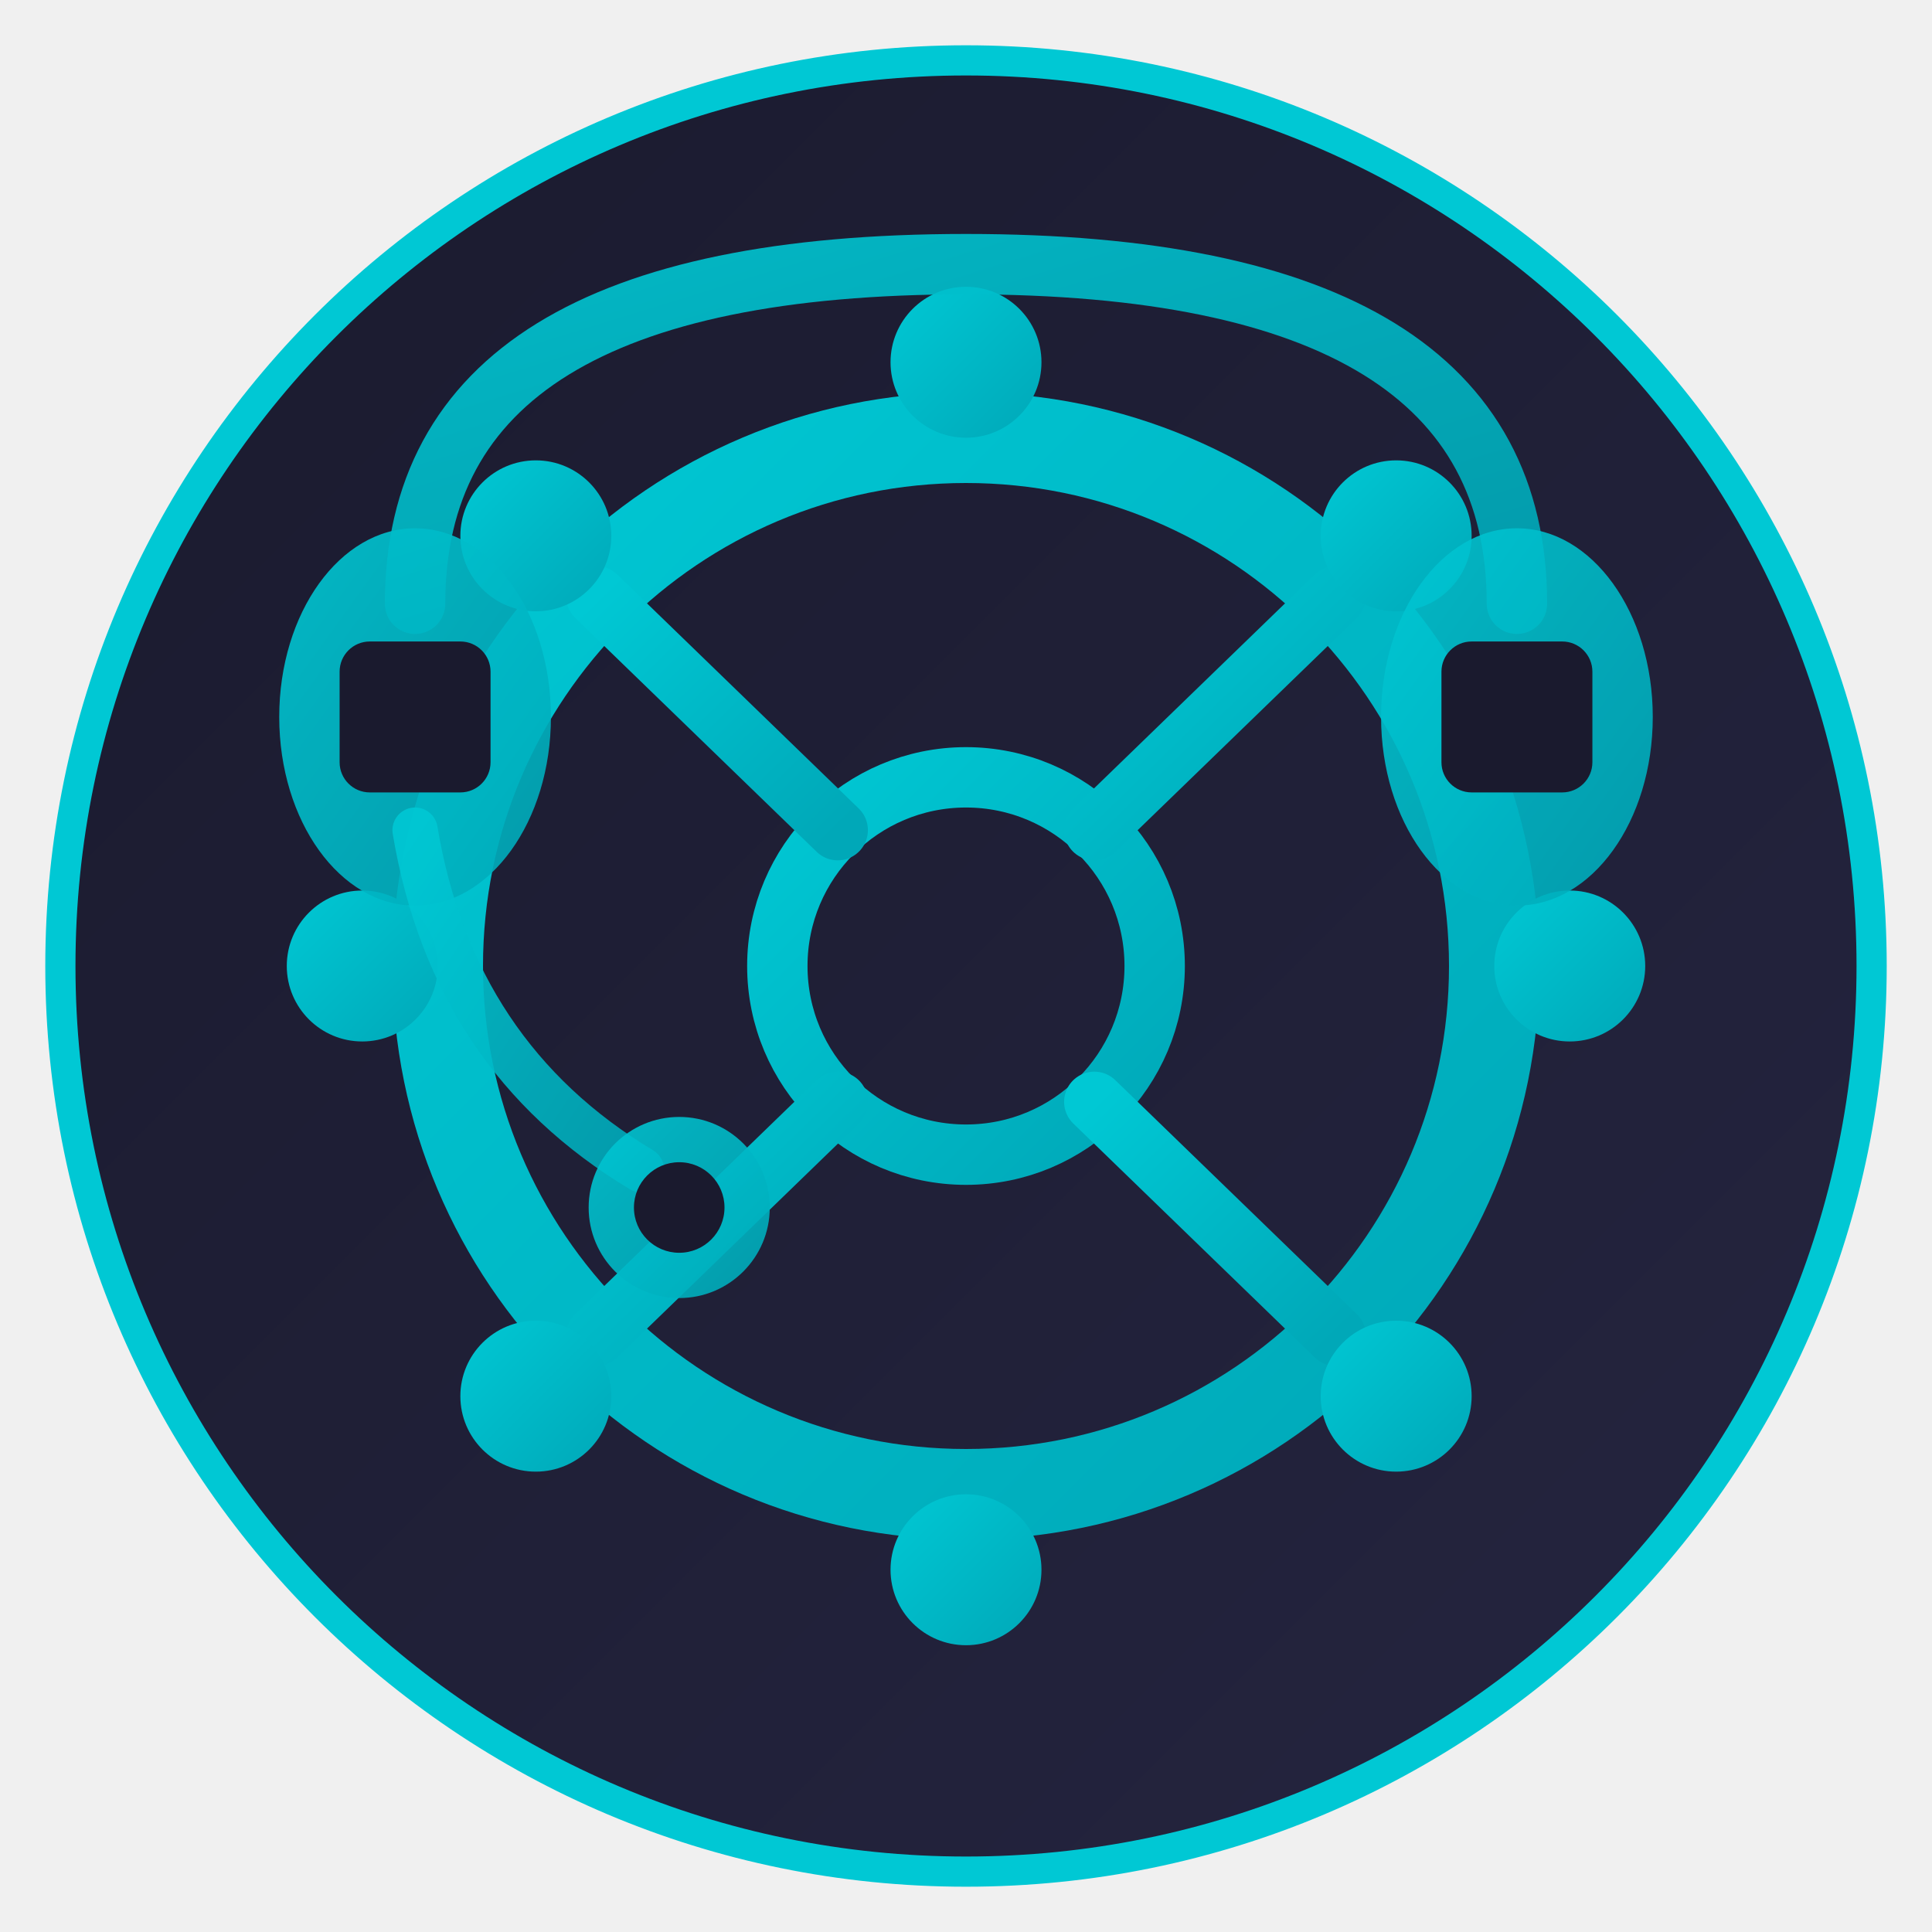
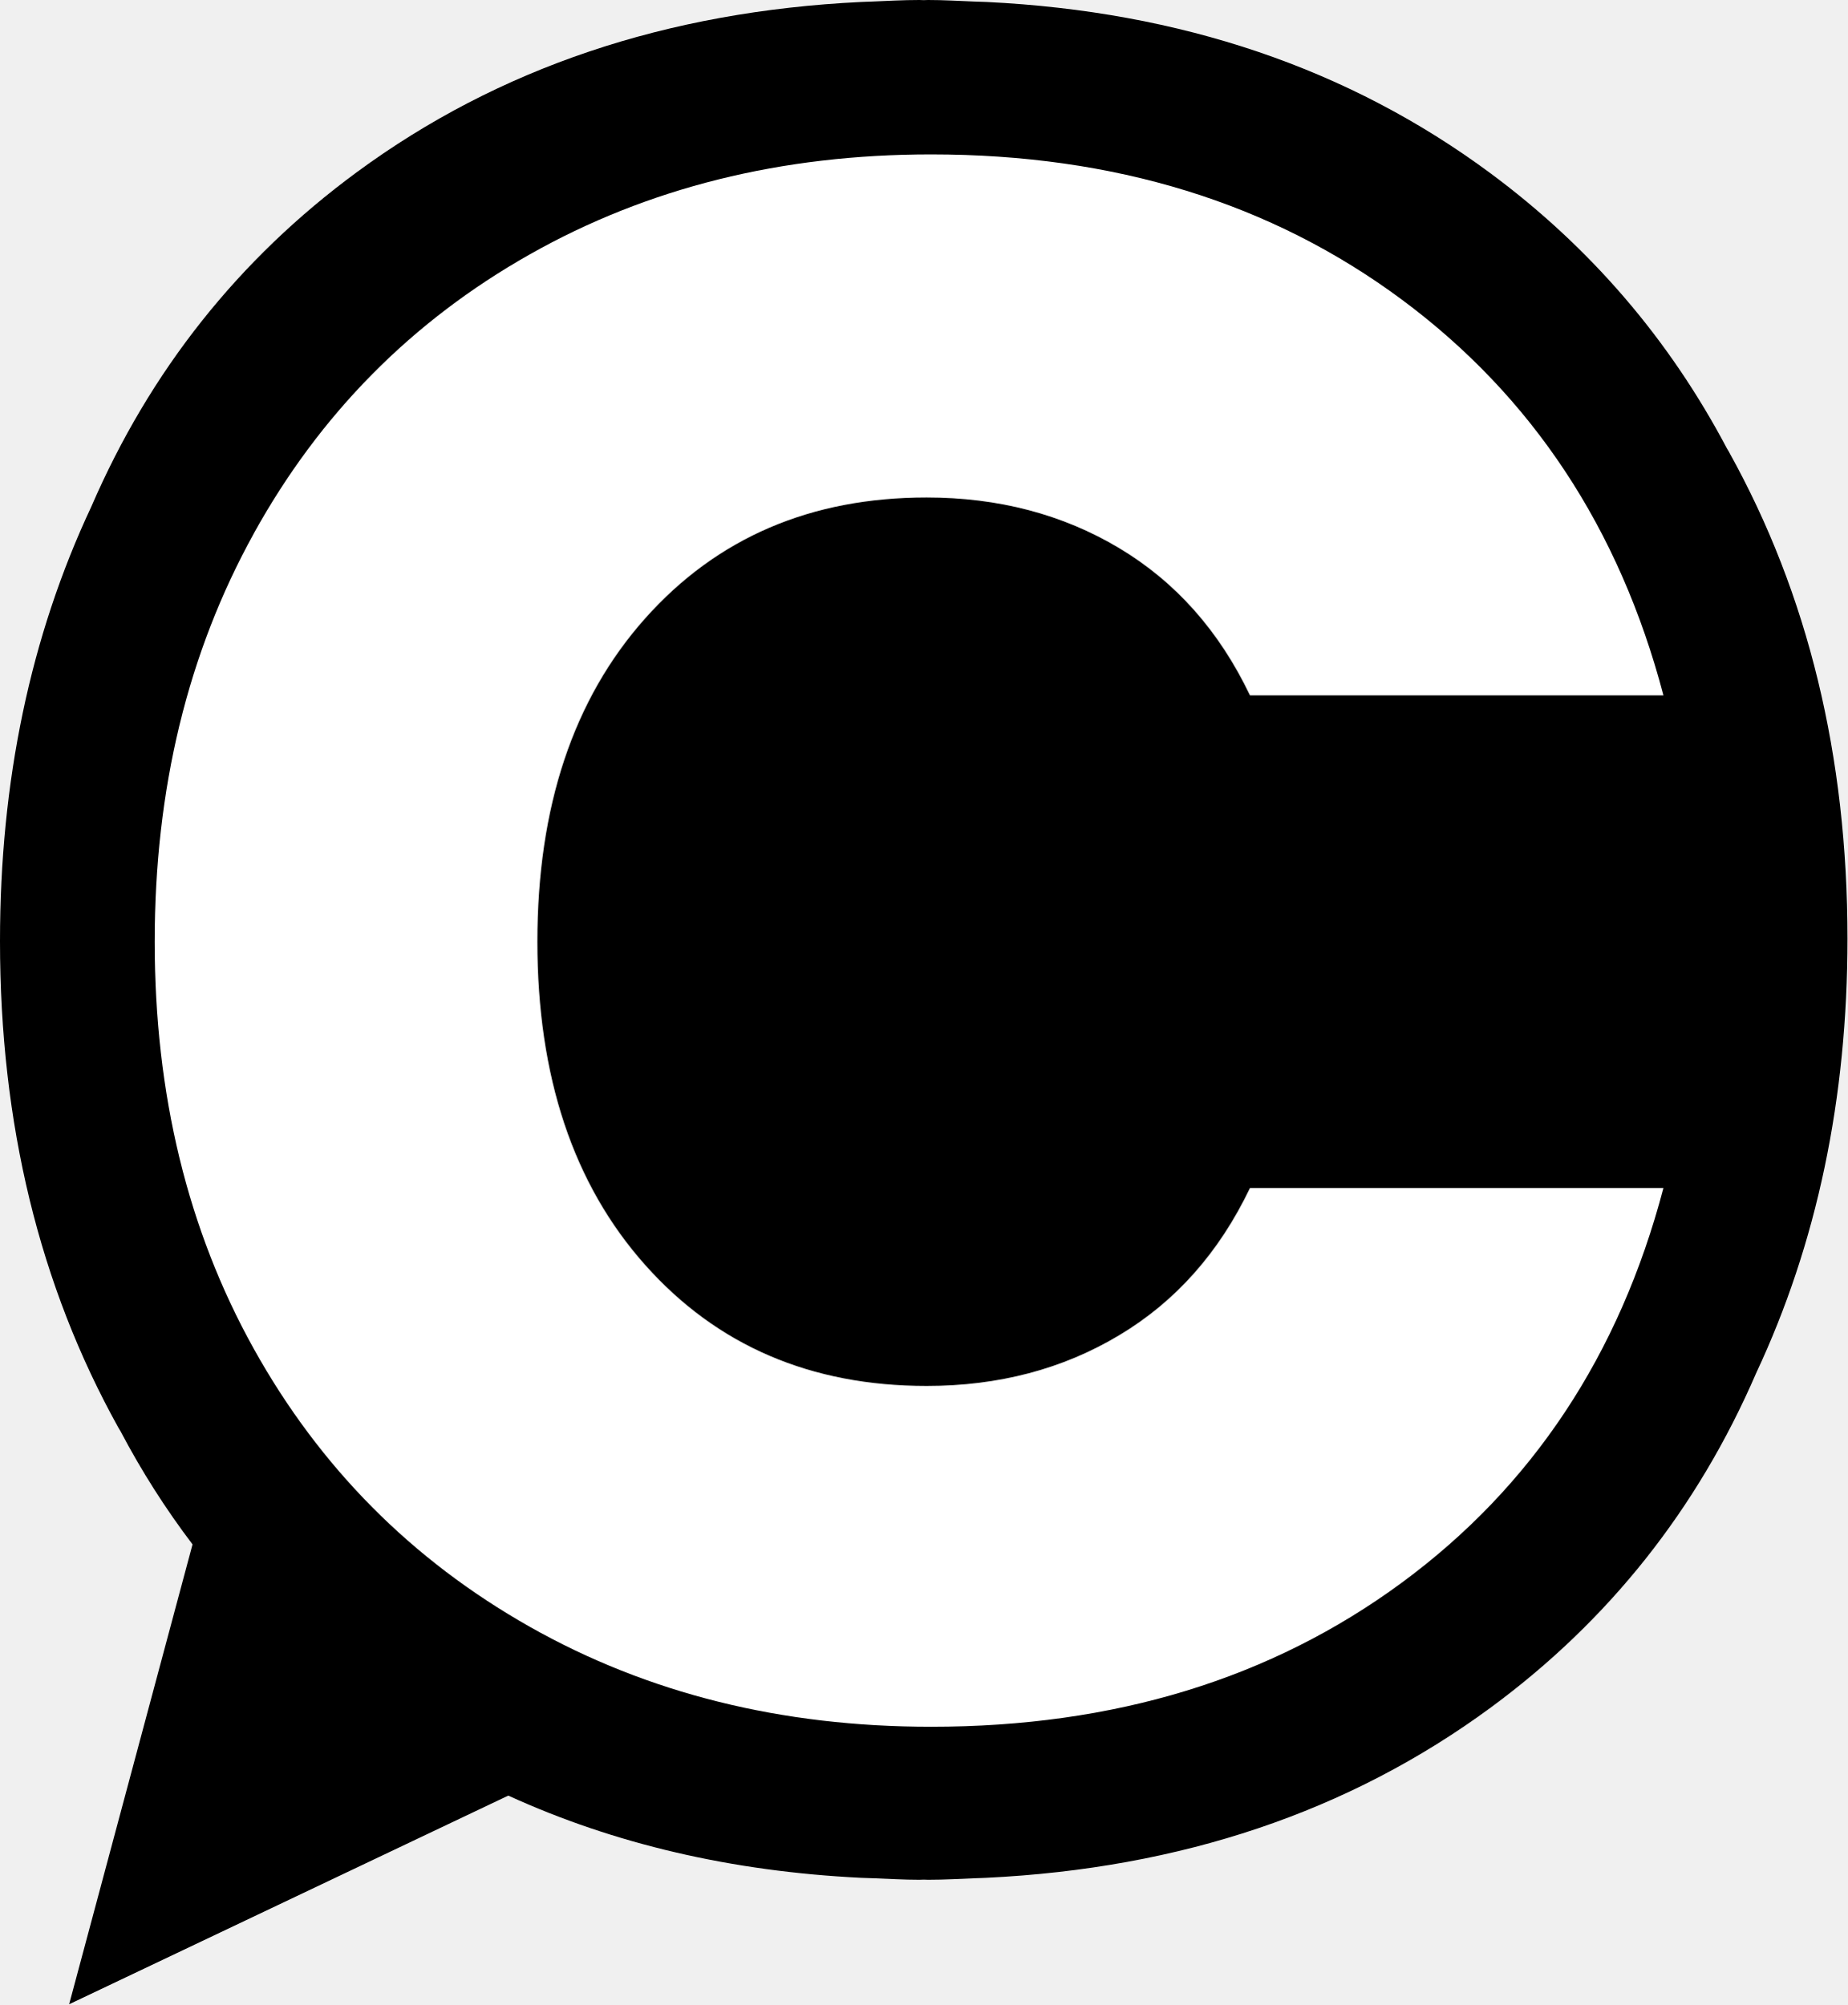
- <svg xmlns="http://www.w3.org/2000/svg" viewBox="0 0 256 256" width="256" height="256">
+ <svg xmlns="http://www.w3.org/2000/svg" id="Layer_1" data-name="Layer 1" viewBox="0 0 253.92 275.48">
  <defs>
-     <linearGradient id="bgGrad" x1="0%" y1="0%" x2="100%" y2="100%">
-       <stop offset="0%" style="stop-color:#1a1a2e" />
-       <stop offset="100%" style="stop-color:#252540" />
-     </linearGradient>
-     <linearGradient id="tealGrad" x1="0%" y1="0%" x2="100%" y2="100%">
-       <stop offset="0%" style="stop-color:#00C8D4" />
-       <stop offset="100%" style="stop-color:#00A8B8" />
-     </linearGradient>
+     <style>
+       .cls-1 {
+         fill: #fff;
+       }
+     </style>
  </defs>
-   <circle cx="128" cy="128" r="120" fill="url(#bgGrad)" stroke="#00C8D4" stroke-width="4" />
-   <circle cx="128" cy="128" r="70" fill="none" stroke="url(#tealGrad)" stroke-width="12" />
-   <circle cx="128" cy="128" r="25" fill="none" stroke="url(#tealGrad)" stroke-width="8" />
-   <g stroke="url(#tealGrad)" stroke-width="8" stroke-linecap="round">
-     <line x1="128" y1="58" x2="128" y2="103" />
-     <line x1="177" y1="79" x2="145" y2="110" />
-     <line x1="198" y1="128" x2="153" y2="128" />
-     <line x1="177" y1="177" x2="145" y2="146" />
-     <line x1="128" y1="198" x2="128" y2="153" />
-     <line x1="79" y1="177" x2="111" y2="146" />
-     <line x1="58" y1="128" x2="103" y2="128" />
-     <line x1="79" y1="79" x2="111" y2="110" />
-   </g>
-   <g fill="url(#tealGrad)">
-     <circle cx="128" cy="48" r="10" />
-     <circle cx="185" cy="71" r="10" />
-     <circle cx="208" cy="128" r="10" />
-     <circle cx="185" cy="185" r="10" />
-     <circle cx="128" cy="208" r="10" />
-     <circle cx="71" cy="185" r="10" />
-     <circle cx="48" cy="128" r="10" />
-     <circle cx="71" cy="71" r="10" />
-   </g>
-   <ellipse cx="55" cy="95" rx="18" ry="25" fill="url(#tealGrad)" opacity="0.9" />
-   <rect x="45" y="85" width="20" height="20" rx="4" fill="#1a1a2e" />
-   <path d="M 55 80 Q 55 35 128 35 Q 201 35 201 80" fill="none" stroke="url(#tealGrad)" stroke-width="8" stroke-linecap="round" opacity="0.9" />
-   <ellipse cx="201" cy="95" rx="18" ry="25" fill="url(#tealGrad)" opacity="0.9" />
-   <rect x="191" y="85" width="20" height="20" rx="4" fill="#1a1a2e" />
-   <path d="M 55 110 Q 60 140 85 155" fill="none" stroke="url(#tealGrad)" stroke-width="6" stroke-linecap="round" opacity="0.9" />
-   <circle cx="90" cy="160" r="12" fill="url(#tealGrad)" opacity="0.9" />
-   <circle cx="90" cy="160" r="6" fill="#1a1a2e" />
+   <path d="M237.66,62.15c-.1-.18-.21-.34-.31-.52-7.91-14.97-18.7-27.58-32.46-37.79C185.39,9.39,162.27,1.58,135.61.27c-.57-.03-1.16-.03-1.74-.06-2.1-.08-4.17-.21-6.31-.21-.2,0-.4.02-.6.02-.2,0-.4-.02-.6-.02-2.26,0-4.45.13-6.66.22-.45.02-.9.02-1.35.05-26.68,1.3-49.81,9.05-69.32,23.4-16.25,11.96-28.41,27.3-36.49,45.99C4.18,87.47,0,107.37,0,129.37c0,25.06,5.42,47.34,16.26,66.85.1.18.21.34.31.52,2.9,5.5,6.2,10.68,9.89,15.54l-16.96,63.21,60.36-28.68c14.57,6.66,30.72,10.42,48.45,11.3.57.03,1.16.03,1.74.06,2.1.08,4.17.21,6.31.21.2,0,.4-.02.6-.02.2,0,.4.02.6.02,2.26,0,4.45-.13,6.66-.22.45-.02.9-.02,1.35-.05,26.68-1.3,49.81-9.05,69.32-23.4,16.25-11.96,28.41-27.3,36.49-45.99,8.35-17.82,12.54-37.72,12.54-59.71,0-25.06-5.42-47.34-16.26-66.85Z" />
+   <path class="cls-1" d="M34.86,73.36c9.07-16.42,21.71-29.22,37.94-38.39,16.22-9.17,34.61-13.75,55.17-13.75,25.19,0,46.75,6.65,64.69,19.95,17.93,13.3,29.92,31.44,35.97,54.41h-56.83c-4.23-8.87-10.23-15.61-17.99-20.25-7.76-4.63-16.58-6.95-26.45-6.95-15.92,0-28.82,5.54-38.69,16.62-9.87,11.09-14.81,25.9-14.81,44.44s4.94,33.35,14.81,44.43c9.87,11.09,22.77,16.63,38.69,16.63,9.87,0,18.69-2.31,26.45-6.96,7.76-4.63,13.75-11.38,17.99-20.25h56.83c-6.05,22.97-18.04,41.06-35.97,54.26-17.94,13.2-39.5,19.8-64.69,19.8-20.55,0-38.95-4.58-55.17-13.75-16.22-9.17-28.87-21.92-37.94-38.24-9.07-16.32-13.6-34.96-13.6-55.92s4.53-39.65,13.6-56.07Z" />
</svg>
